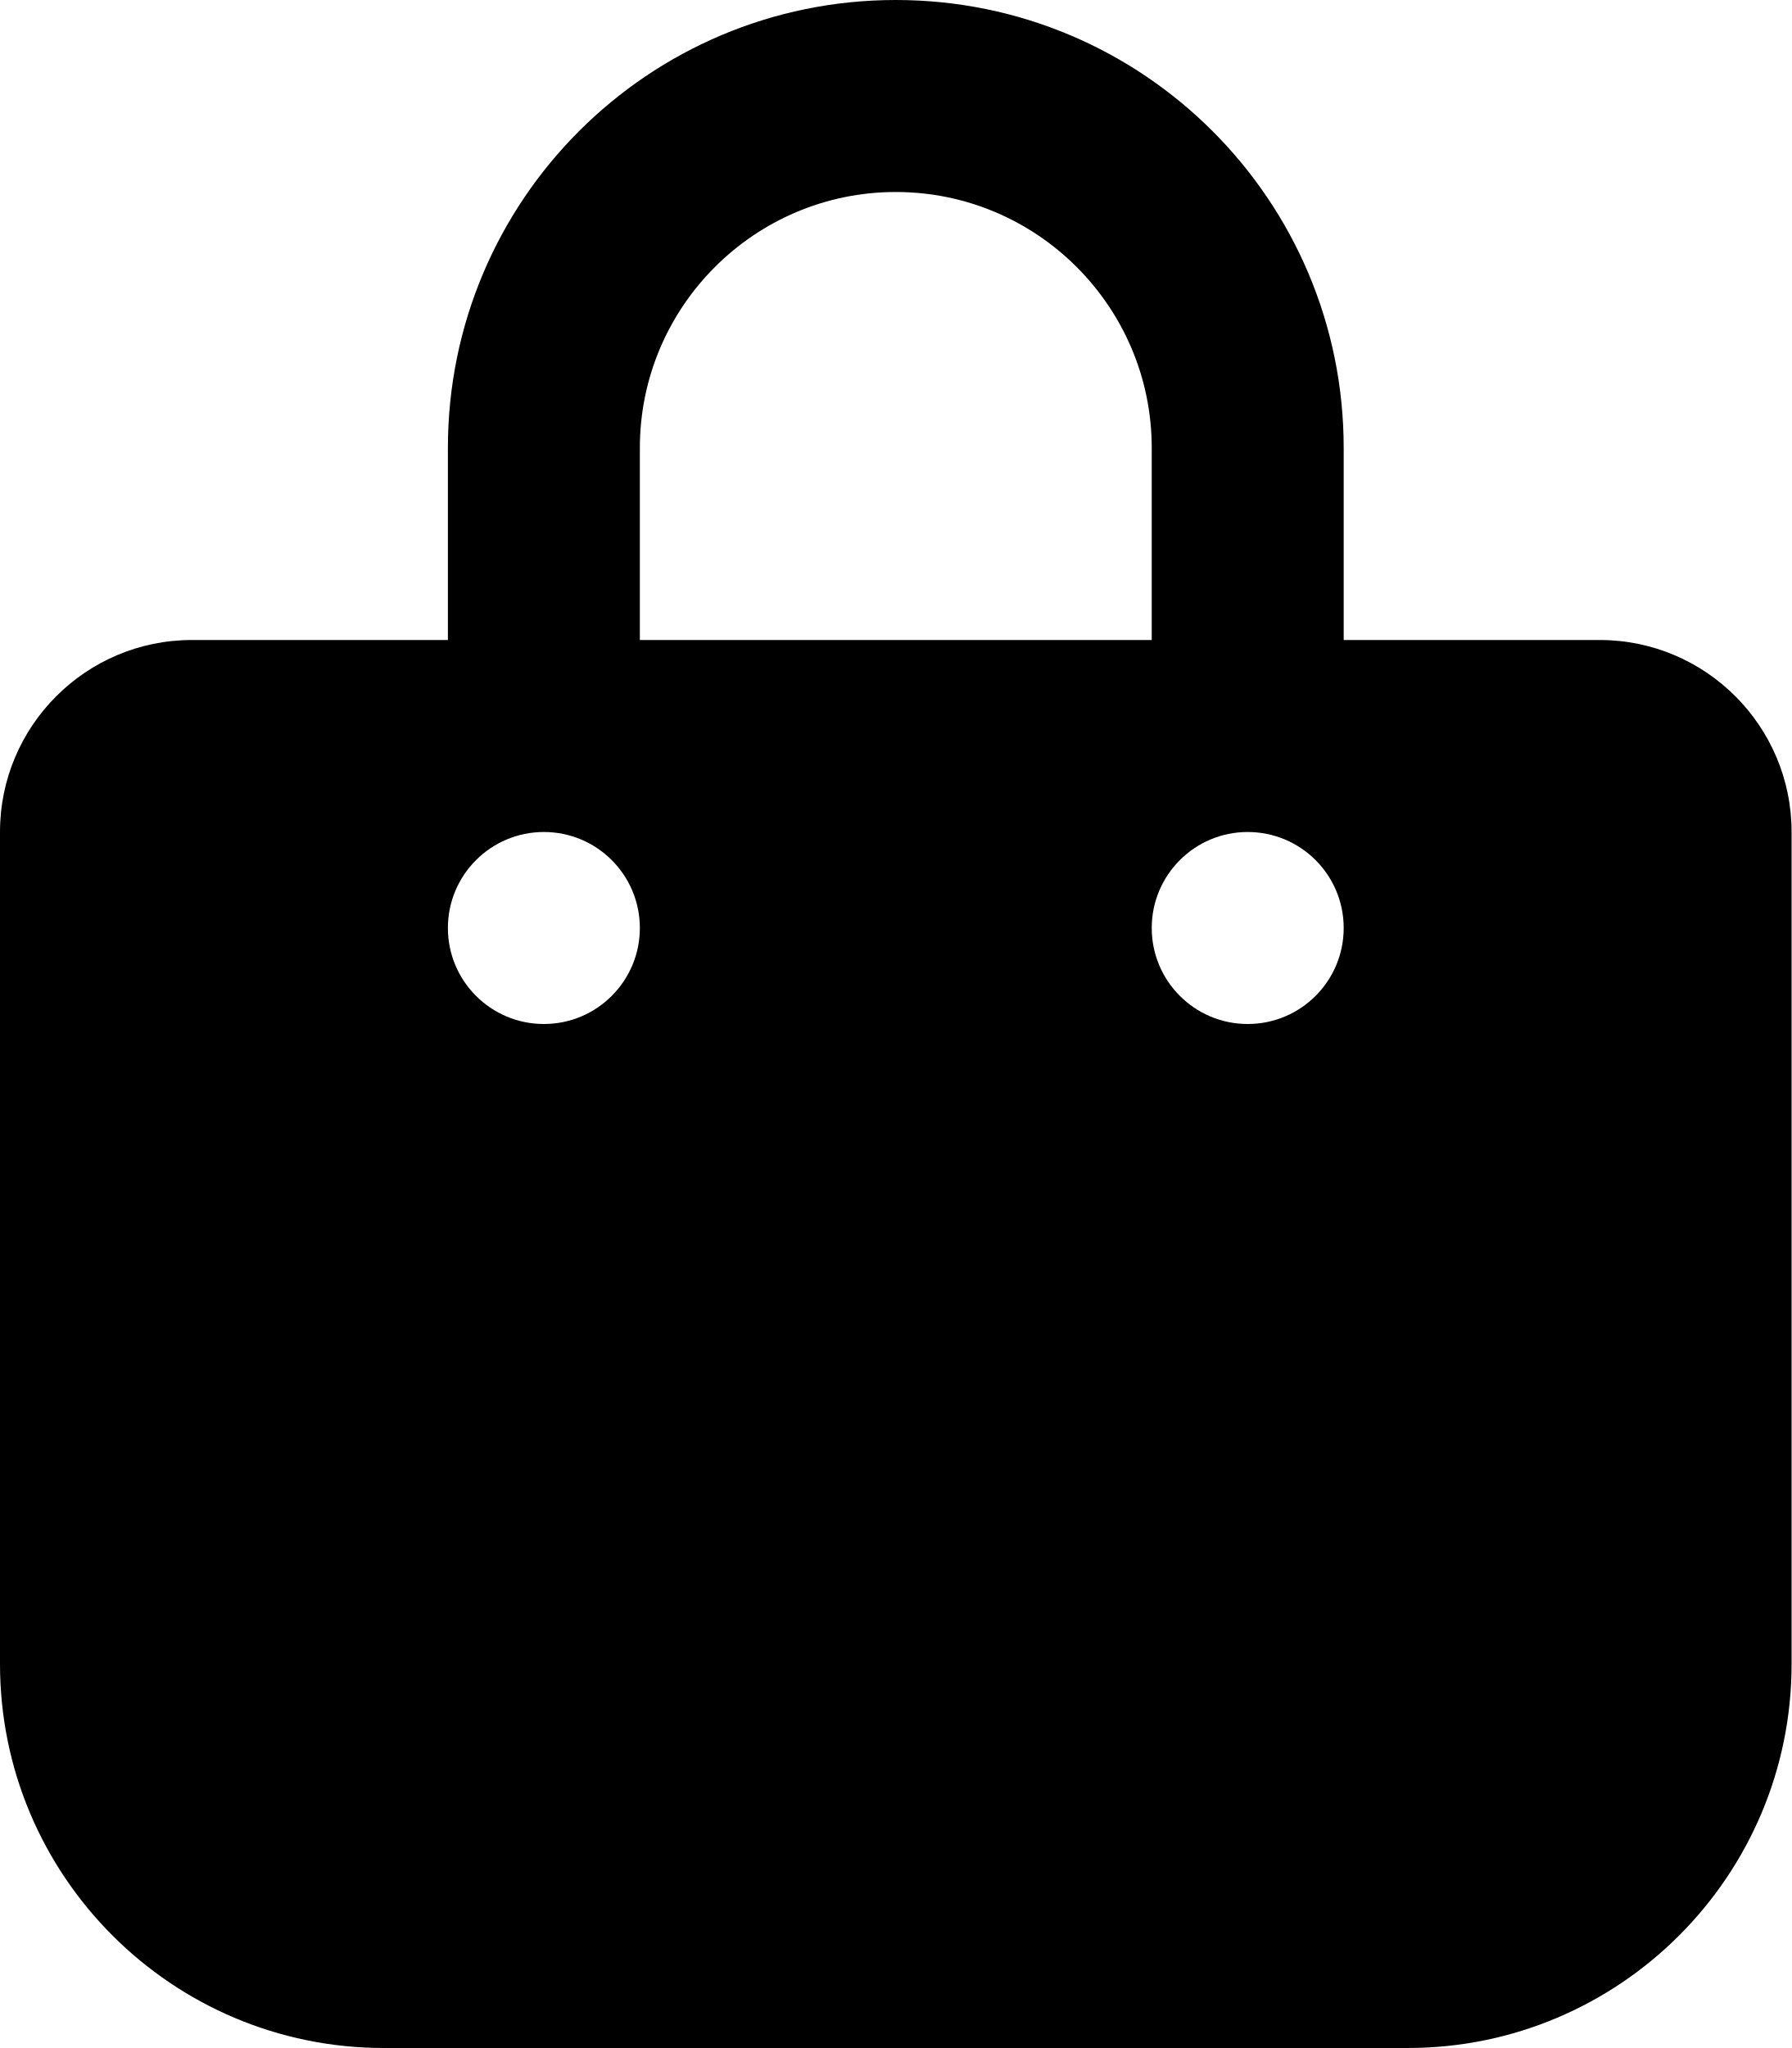
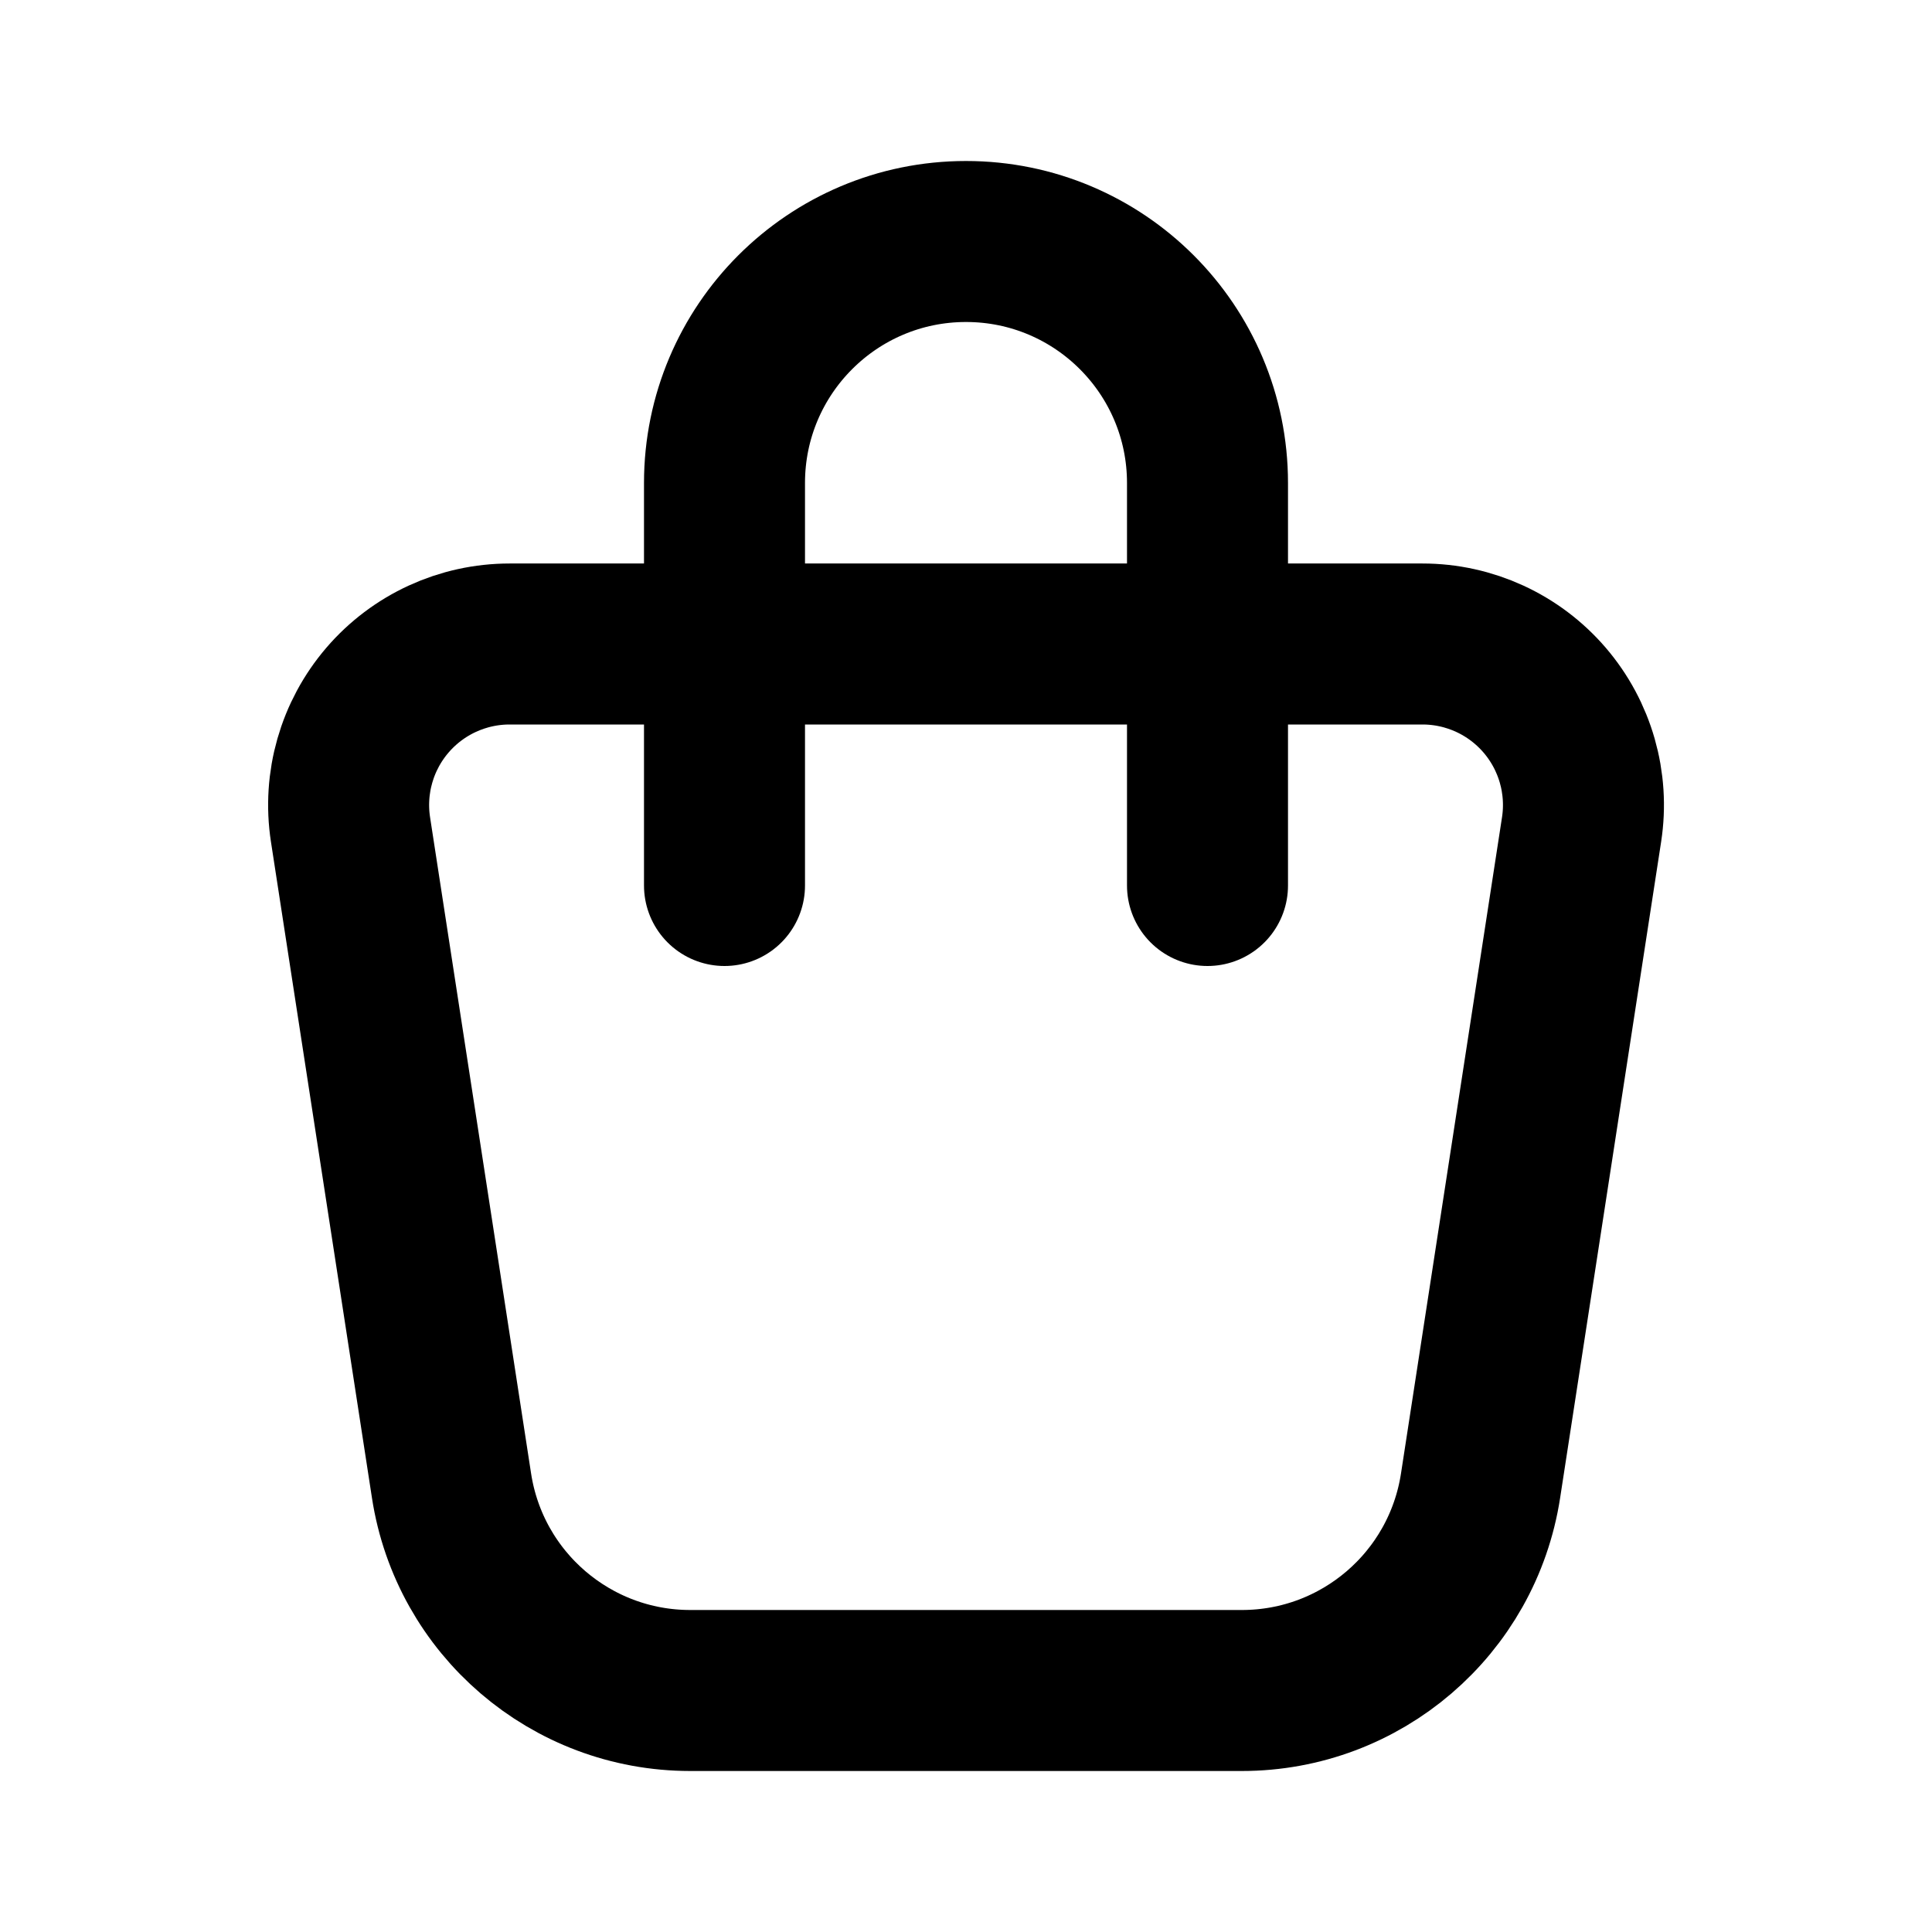
- <svg xmlns="http://www.w3.org/2000/svg" viewBox="0 0 448 512">
-   <path d="M160 112c0-35.3 28.7-64 64-64s64 28.7 64 64l0 48-128 0 0-48zm-48 48l-64 0c-26.5 0-48 21.5-48 48L0 416c0 53 43 96 96 96l256 0c53 0 96-43 96-96l0-208c0-26.5-21.5-48-48-48l-64 0 0-48C336 50.1 285.9 0 224 0S112 50.1 112 112l0 48zm24 48a24 24 0 1 1 0 48 24 24 0 1 1 0-48zm152 24a24 24 0 1 1 48 0 24 24 0 1 1 -48 0z" />
+ <svg xmlns="http://www.w3.org/2000/svg" width="24" height="24" viewBox="0 0 24 24" fill="none" stroke="currentColor" stroke-width="2" stroke-linecap="round" stroke-linejoin="round" class="icon icon-tabler icons-tabler-outline icon-tabler-shopping-bag">
+   <path stroke="none" d="M0 0h24v24H0z" fill="none" />
+   <path d="M6.331 8h11.339a2 2 0 0 1 1.977 2.304l-1.255 8.152a3 3 0 0 1 -2.966 2.544h-6.852a3 3 0 0 1 -2.965 -2.544l-1.255 -8.152a2 2 0 0 1 1.977 -2.304z" />
+   <path d="M9 11v-5a3 3 0 0 1 6 0v5" />
</svg>
